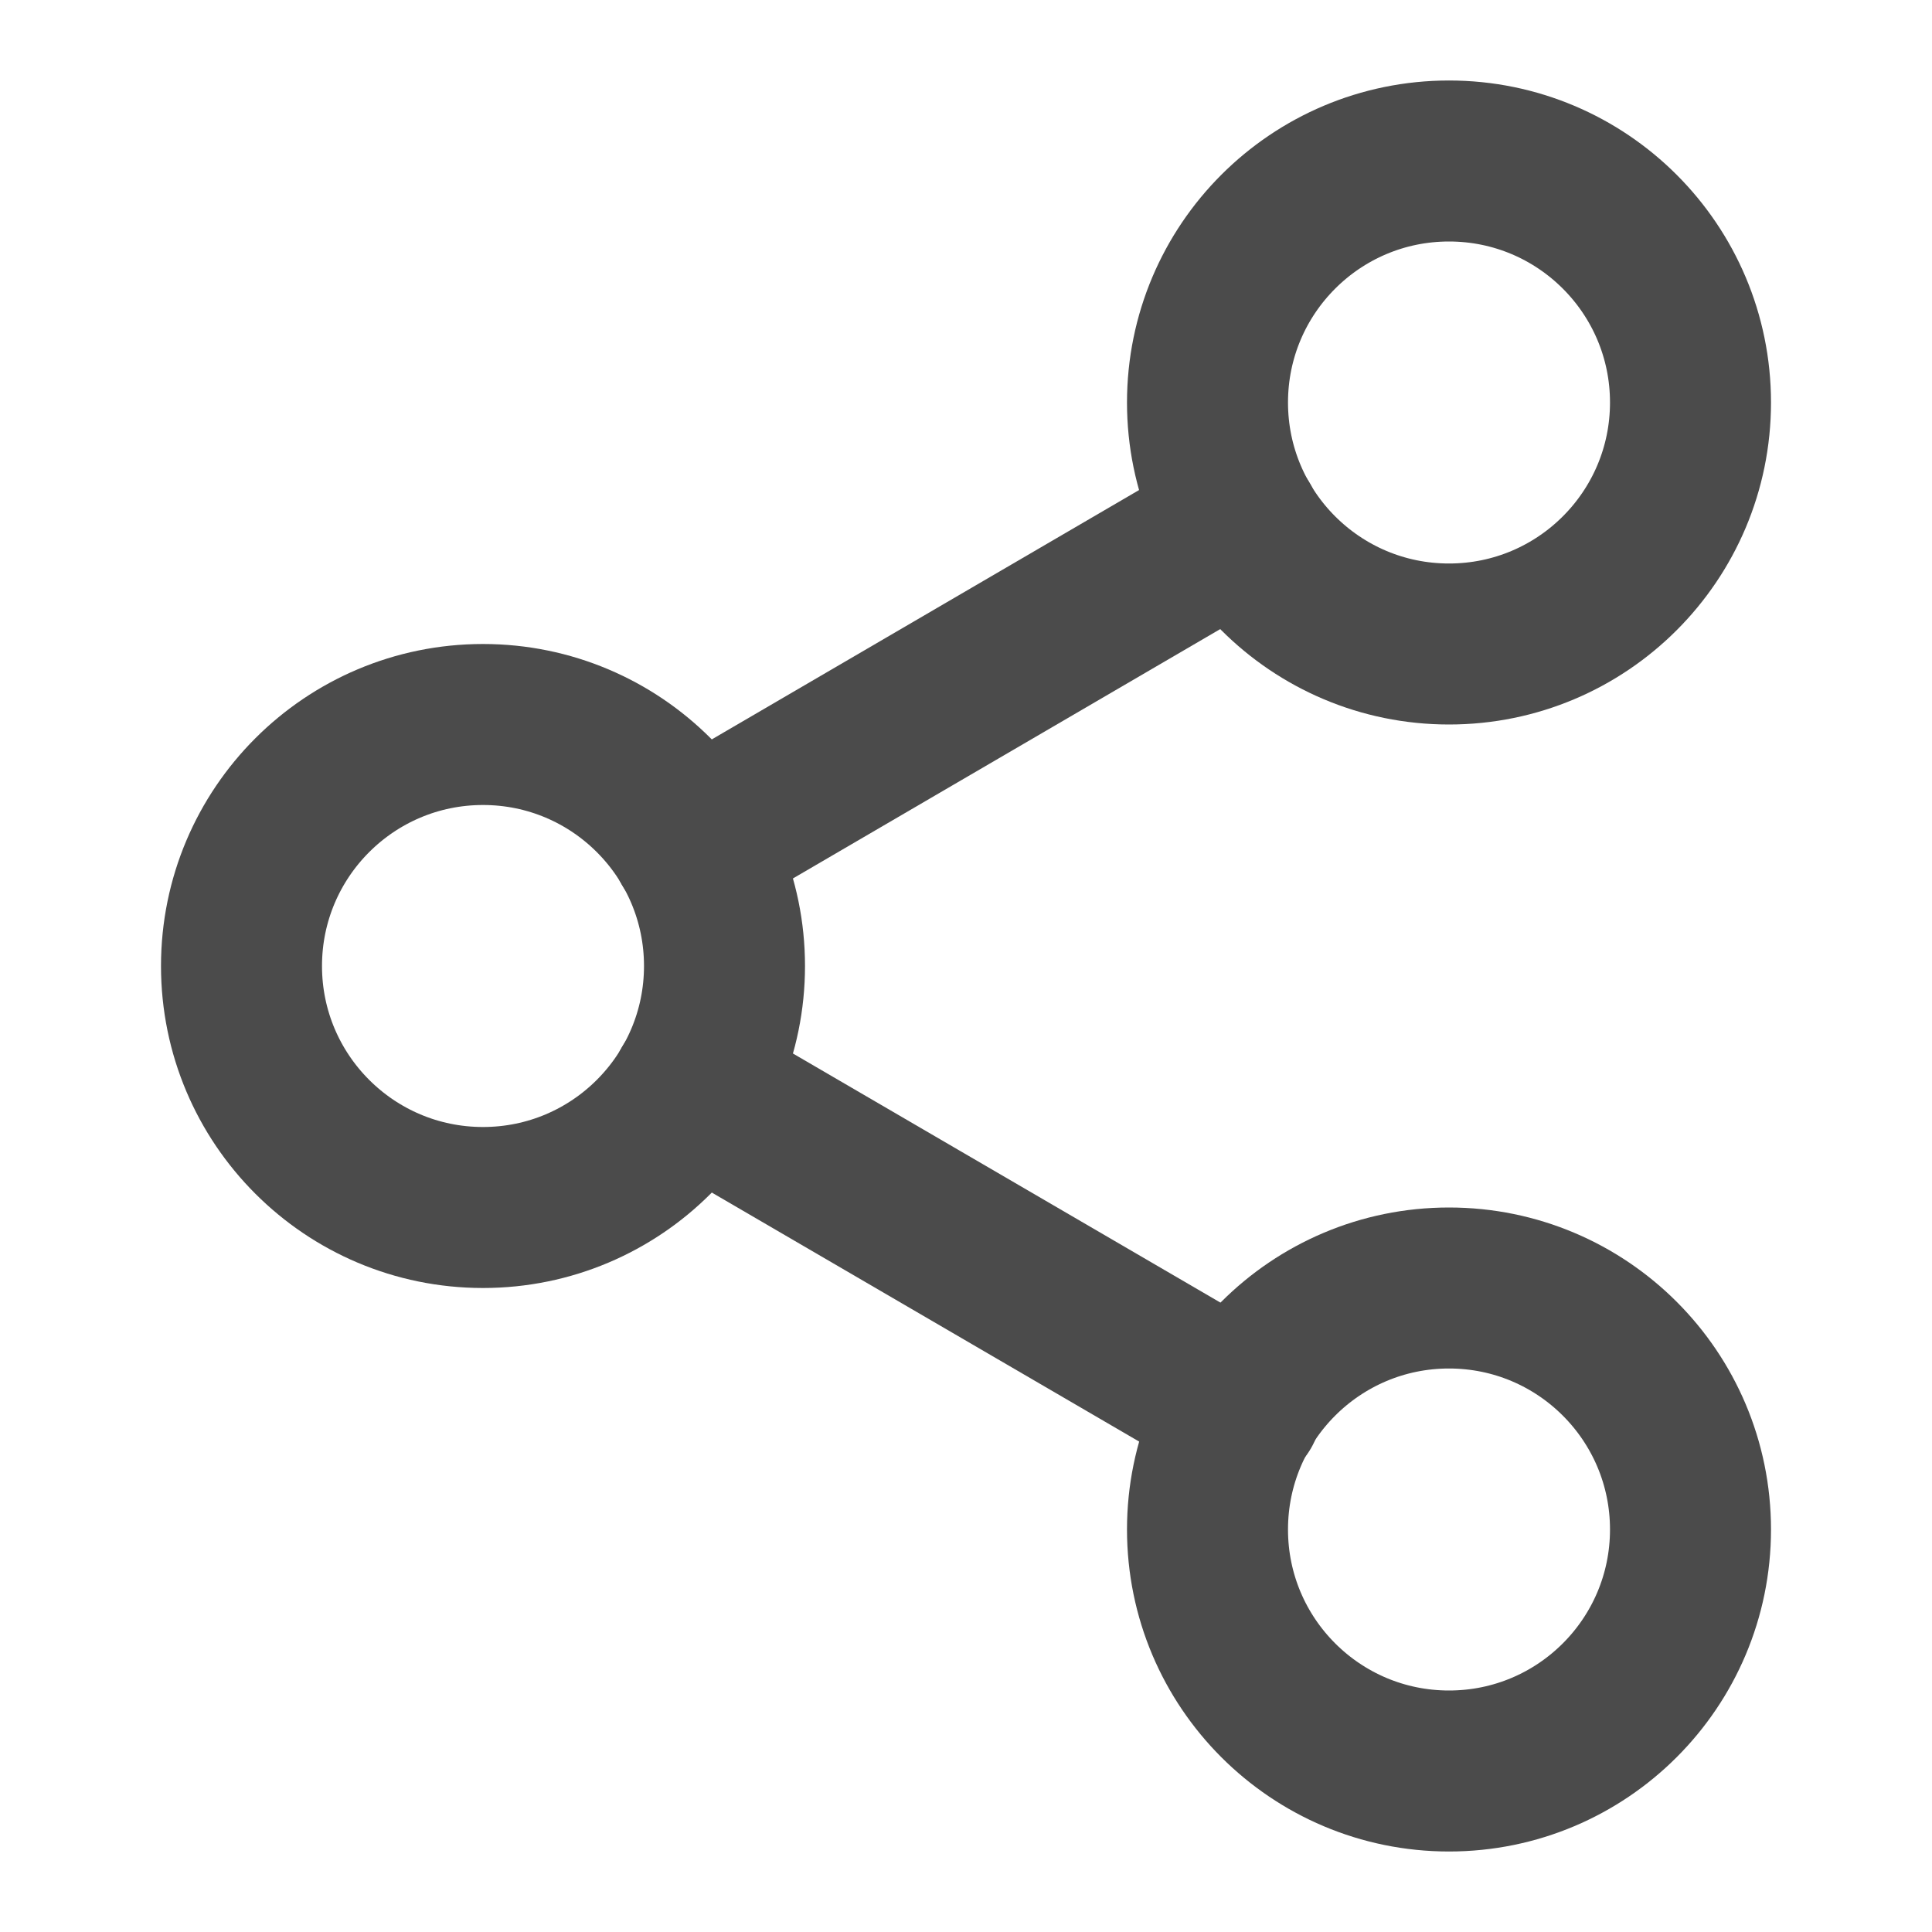
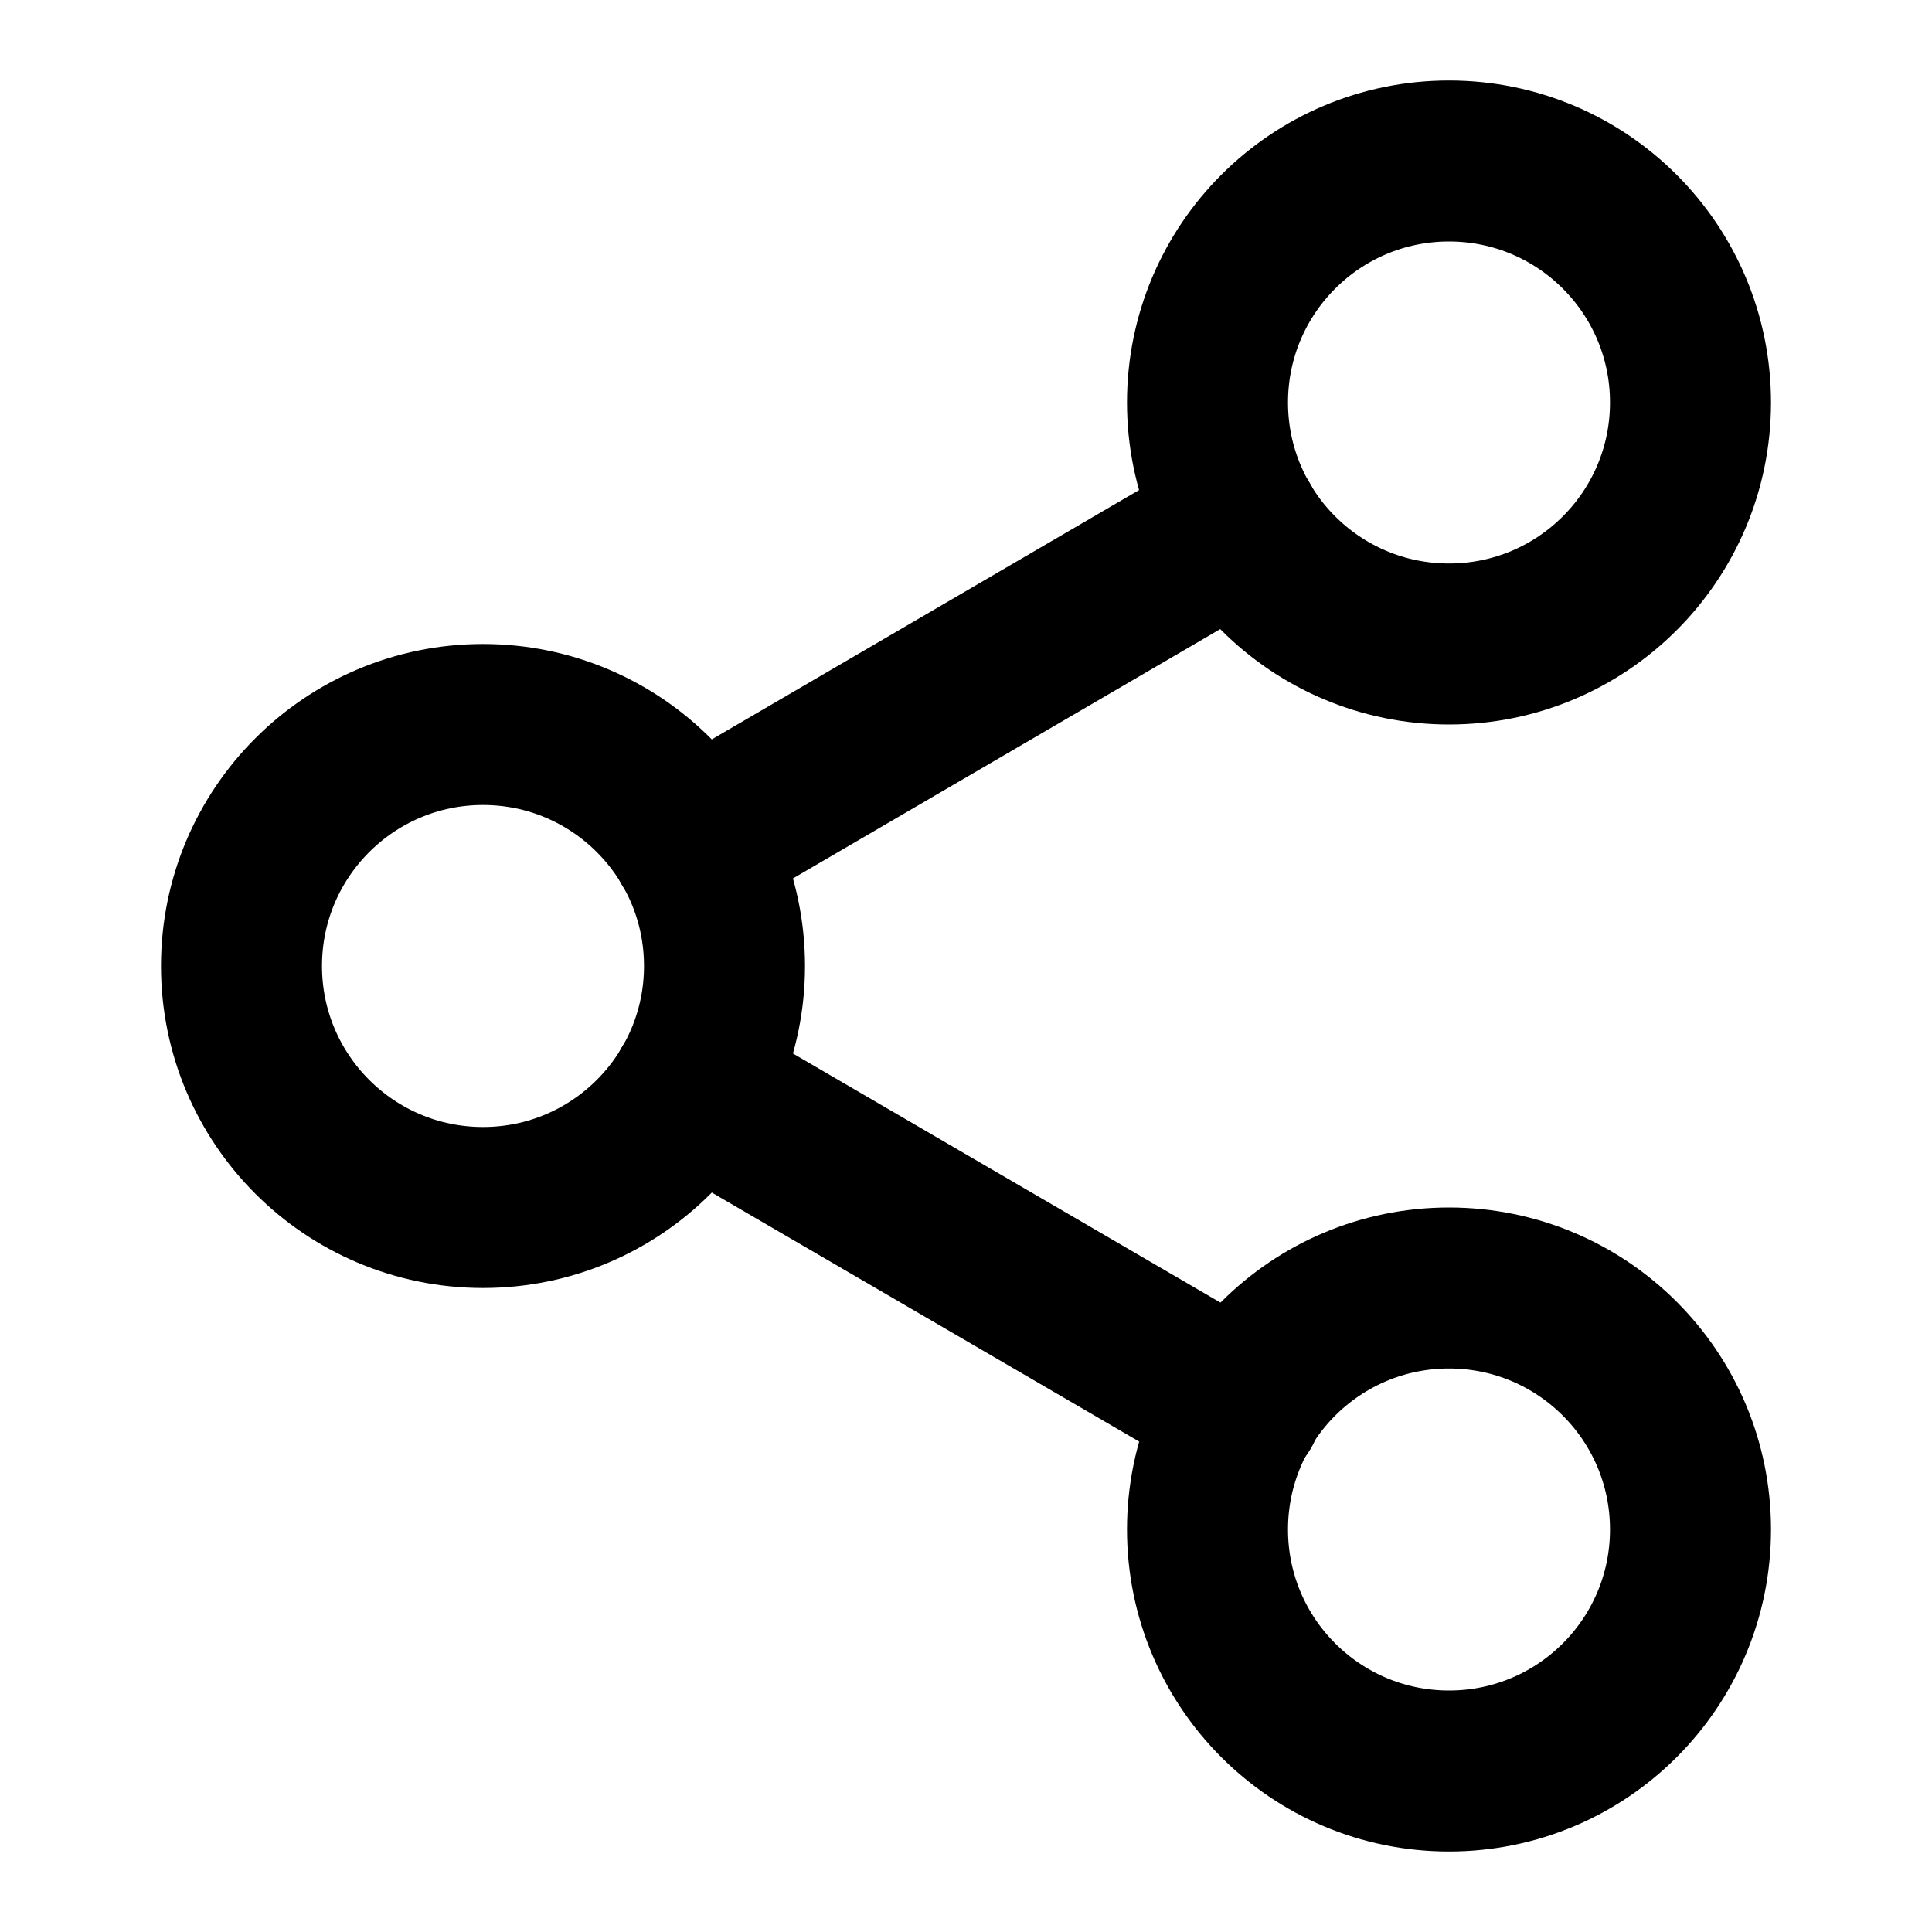
<svg xmlns="http://www.w3.org/2000/svg" width="24" height="24" viewBox="0 0 24 24" fill="none">
-   <path d="M18 8C19.657 8 21 6.657 21 5C21 3.343 19.657 2 18 2C16.343 2 15 3.343 15 5C15 6.657 16.343 8 18 8Z" stroke="#4B4B4B" stroke-width="2" stroke-linecap="round" stroke-linejoin="round" />
-   <path d="M6 15C7.657 15 9 13.657 9 12C9 10.343 7.657 9 6 9C4.343 9 3 10.343 3 12C3 13.657 4.343 15 6 15Z" stroke="#4B4B4B" stroke-width="2" stroke-linecap="round" stroke-linejoin="round" />
-   <path d="M18 22C19.657 22 21 20.657 21 19C21 17.343 19.657 16 18 16C16.343 16 15 17.343 15 19C15 20.657 16.343 22 18 22Z" stroke="#4B4B4B" stroke-width="2" stroke-linecap="round" stroke-linejoin="round" />
-   <path d="M8.59 13.51L15.42 17.49" stroke="#4B4B4B" stroke-width="2" stroke-linecap="round" stroke-linejoin="round" />
-   <path d="M15.41 6.51L8.59 10.49" stroke="#4B4B4B" stroke-width="2" stroke-linecap="round" stroke-linejoin="round" />
+   <path d="M18 8C19.657 8 21 6.657 21 5C21 3.343 19.657 2 18 2C16.343 2 15 3.343 15 5C15 6.657 16.343 8 18 8Z" stroke="currentColor" fill="none" stroke-width="2" stroke-linecap="round" stroke-linejoin="round" />
+   <path d="M6 15C7.657 15 9 13.657 9 12C9 10.343 7.657 9 6 9C4.343 9 3 10.343 3 12C3 13.657 4.343 15 6 15Z" stroke="currentColor" fill="none" stroke-width="2" stroke-linecap="round" stroke-linejoin="round" />
+   <path d="M18 22C19.657 22 21 20.657 21 19C21 17.343 19.657 16 18 16C16.343 16 15 17.343 15 19C15 20.657 16.343 22 18 22Z" stroke="currentColor" fill="none" stroke-width="2" stroke-linecap="round" stroke-linejoin="round" />
+   <path d="M8.59 13.51L15.42 17.49" stroke="currentColor" fill="none" stroke-width="2" stroke-linecap="round" stroke-linejoin="round" />
+   <path d="M15.41 6.51L8.59 10.49" stroke="currentColor" fill="none" stroke-width="2" stroke-linecap="round" stroke-linejoin="round" />
</svg>
